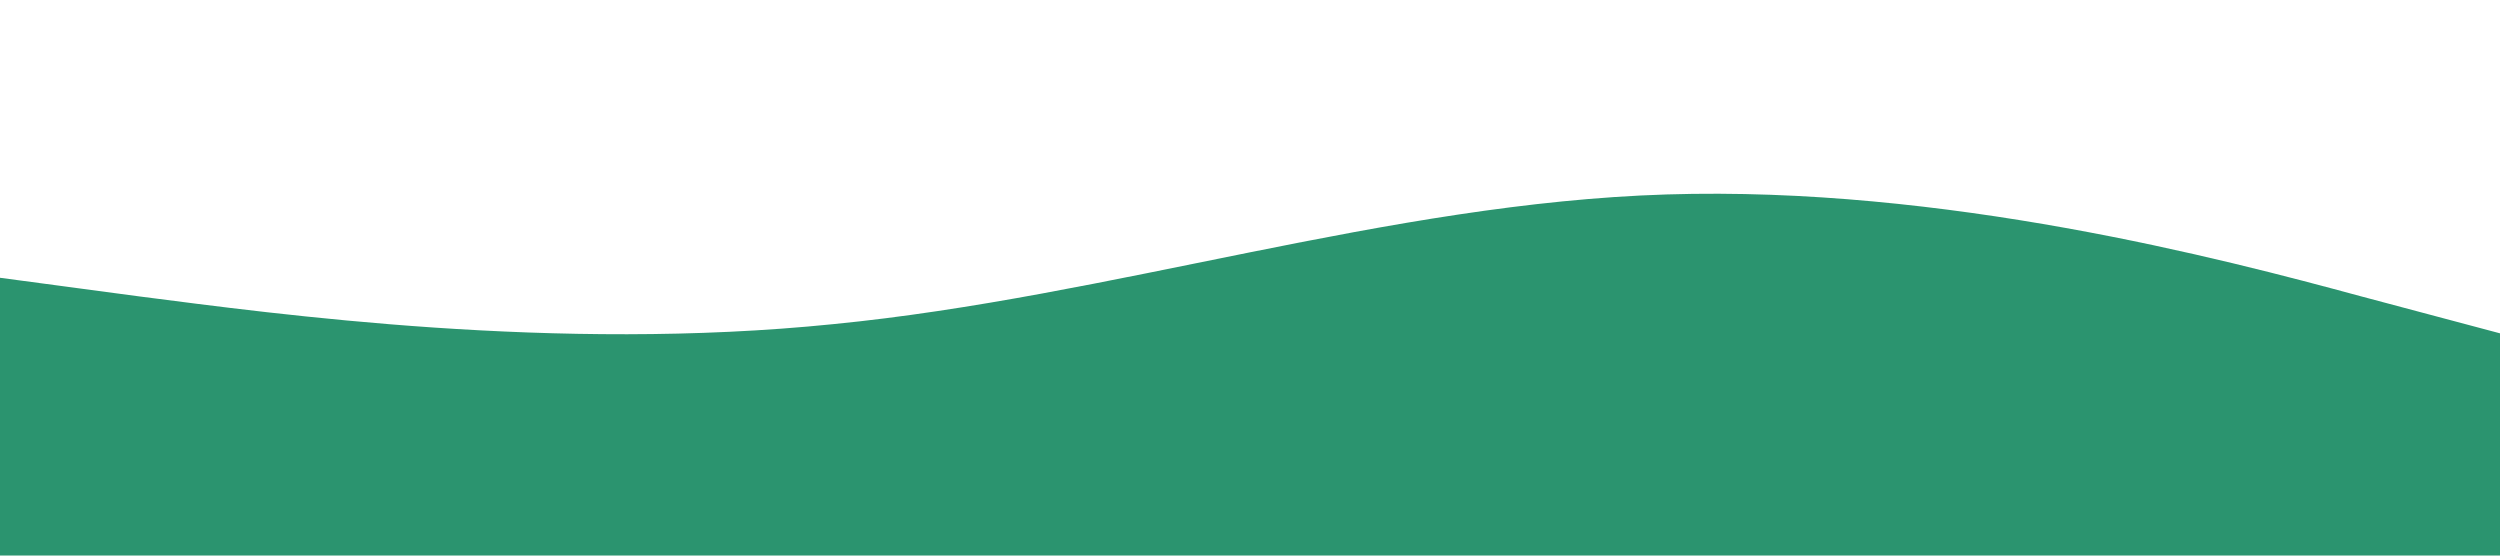
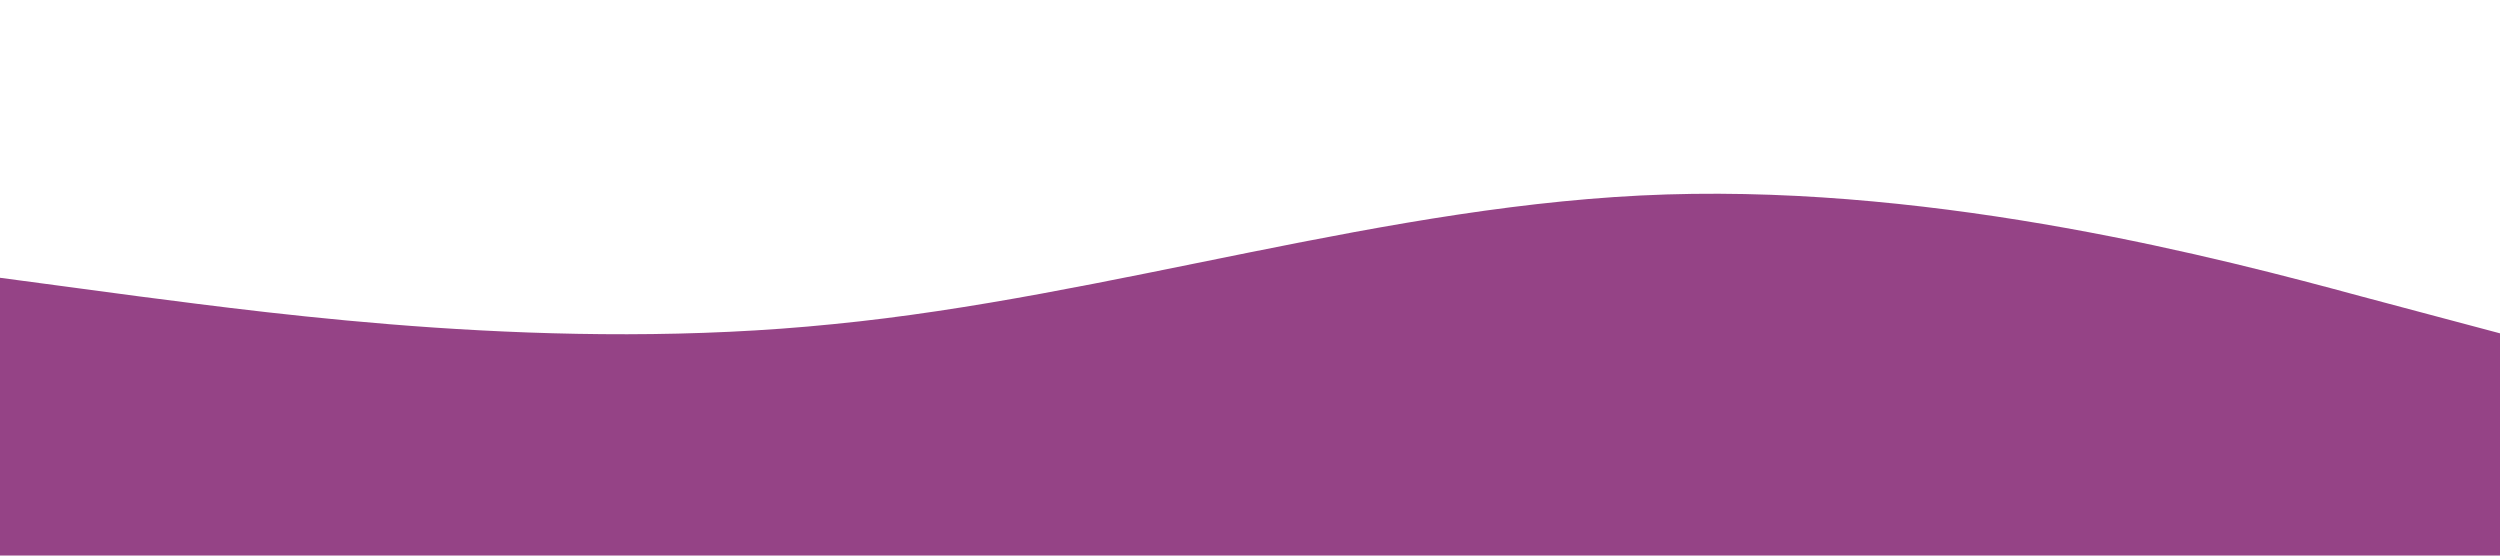
<svg xmlns="http://www.w3.org/2000/svg" viewBox="0 0 1440 320">
-   <path fill="#2b946f" fill-opacity="1" d="M0,160L80,170.7C160,181,320,203,480,186.7C640,171,800,117,960,112C1120,107,1280,149,1360,170.7L1440,192L1440,320L1360,320C1280,320,1120,320,960,320C800,320,640,320,480,320C320,320,160,320,80,320L0,320Z" />
+   <path fill="#954386" fill-opacity="1" d="M0,160L80,170.7C160,181,320,203,480,186.7C640,171,800,117,960,112C1120,107,1280,149,1360,170.7L1440,192L1440,320L1360,320C1280,320,1120,320,960,320C800,320,640,320,480,320C320,320,160,320,80,320L0,320Z" />
</svg>
